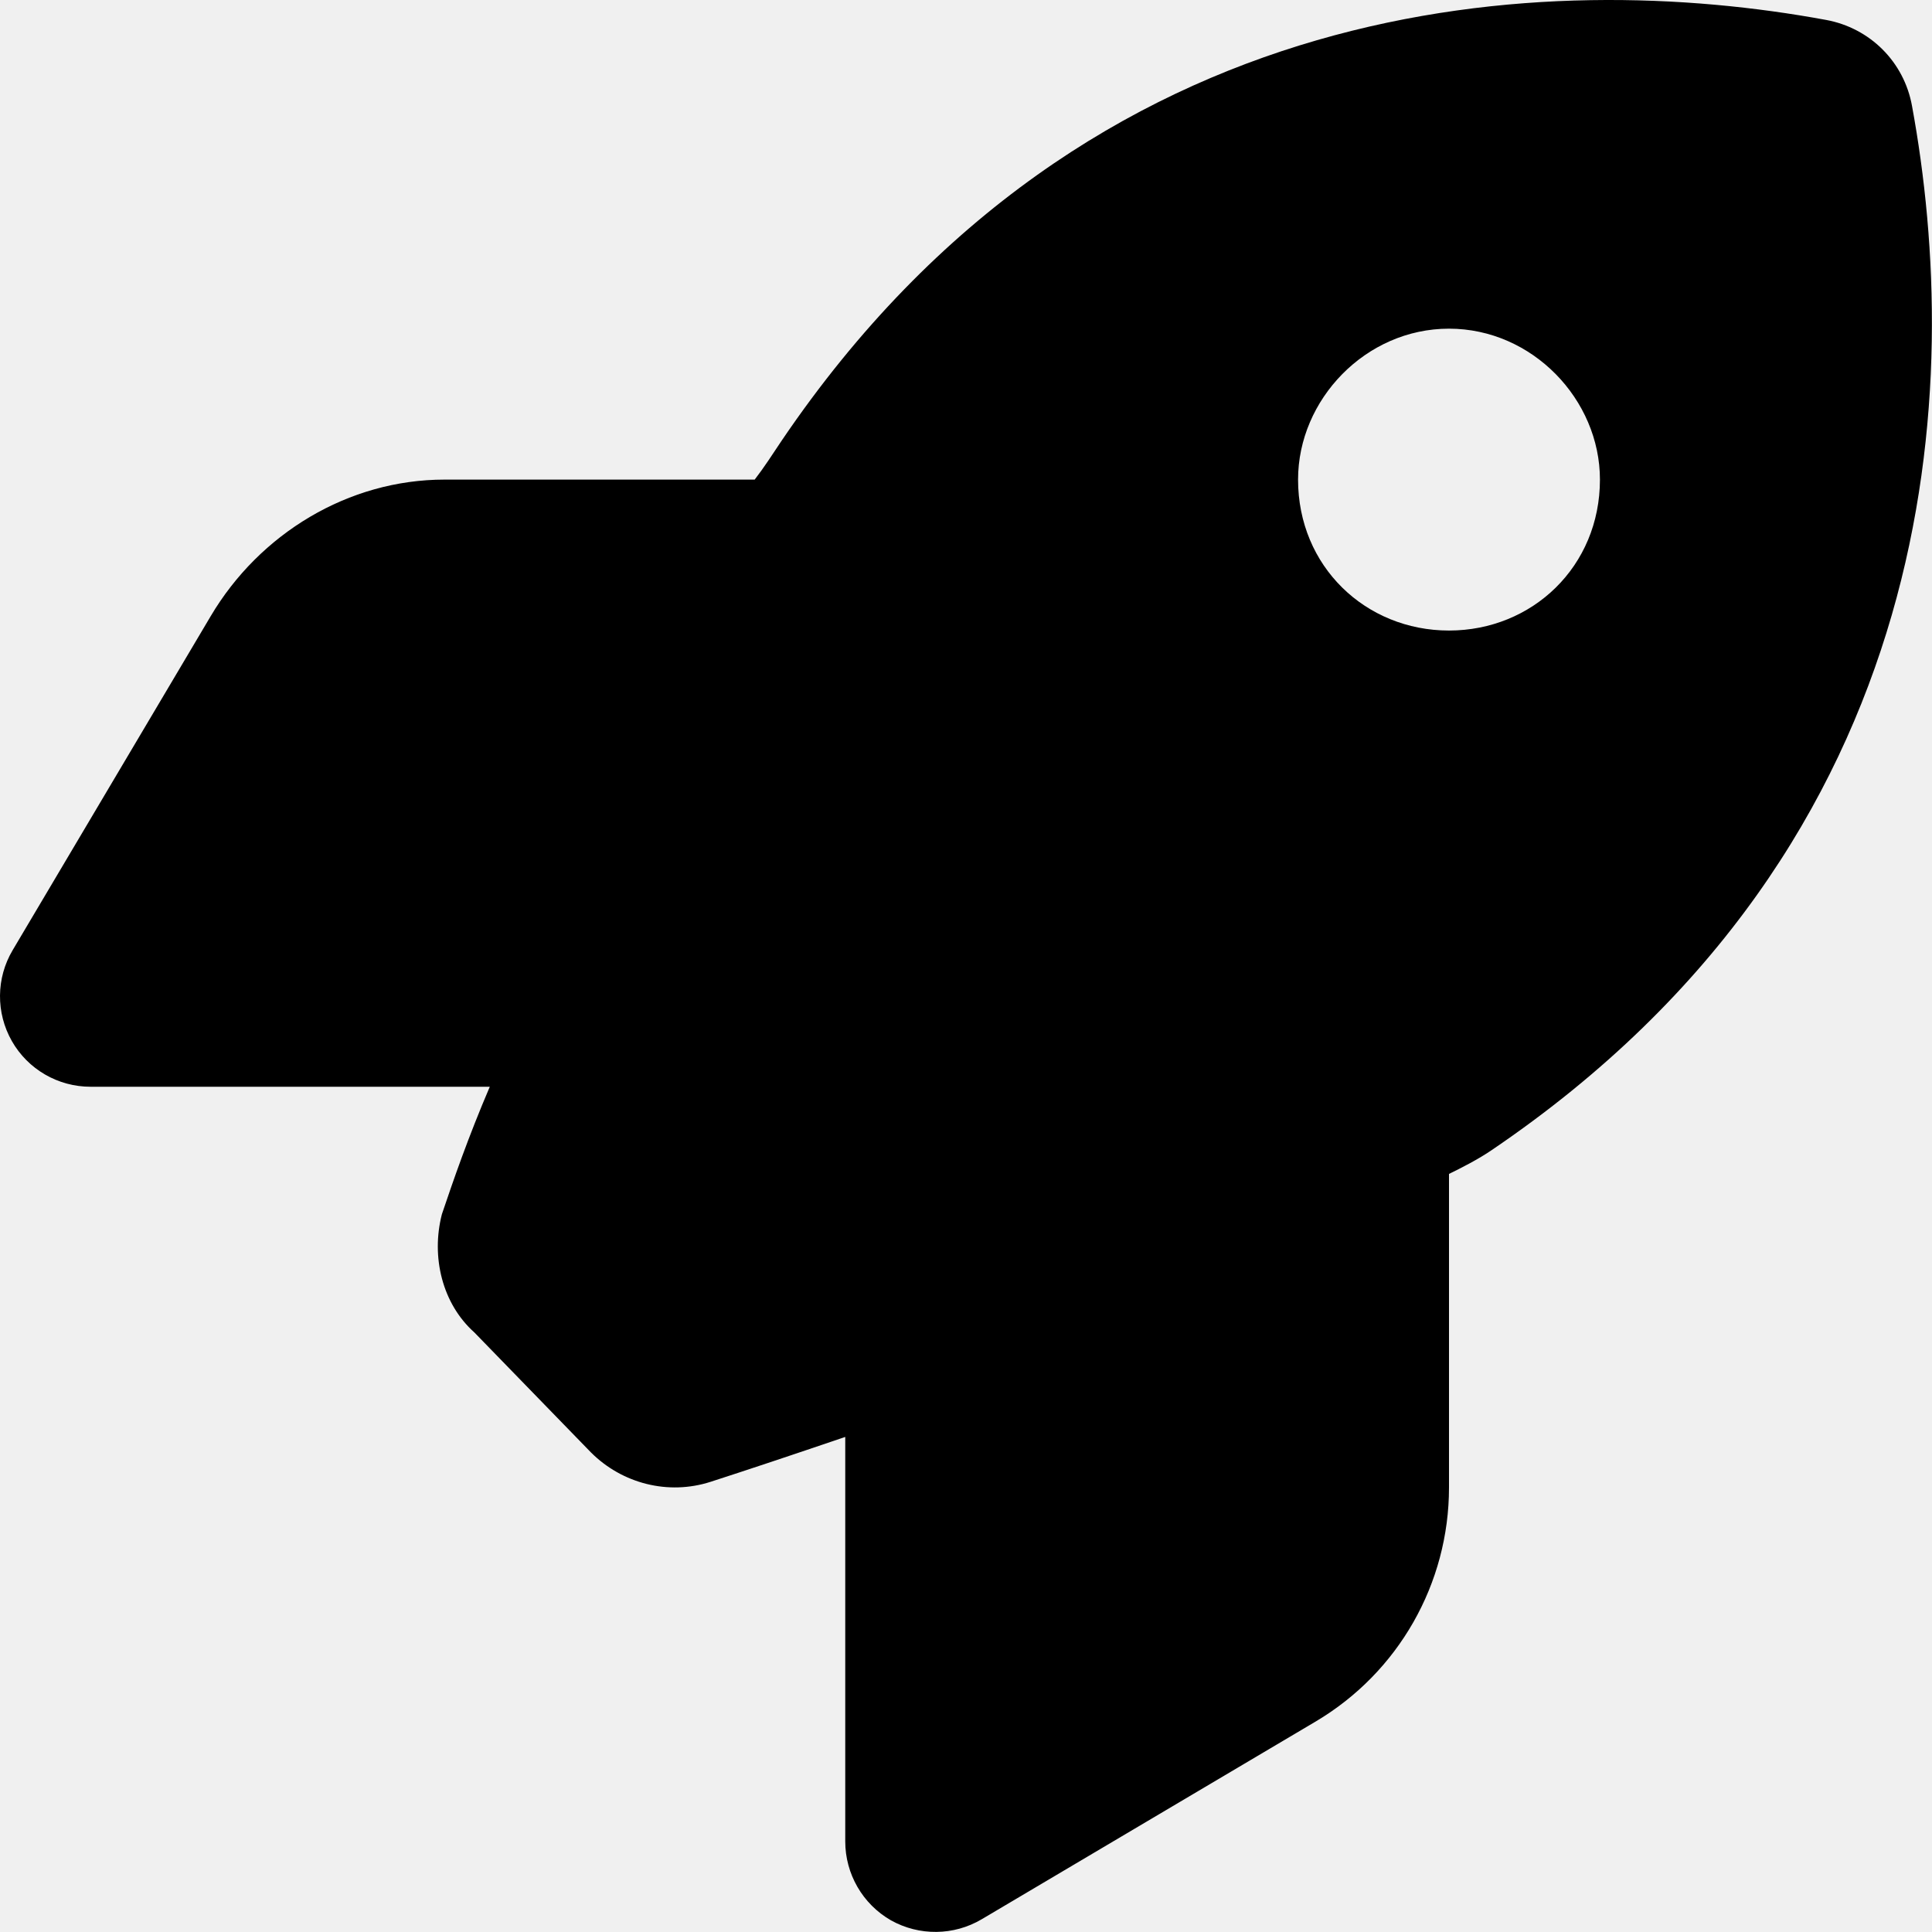
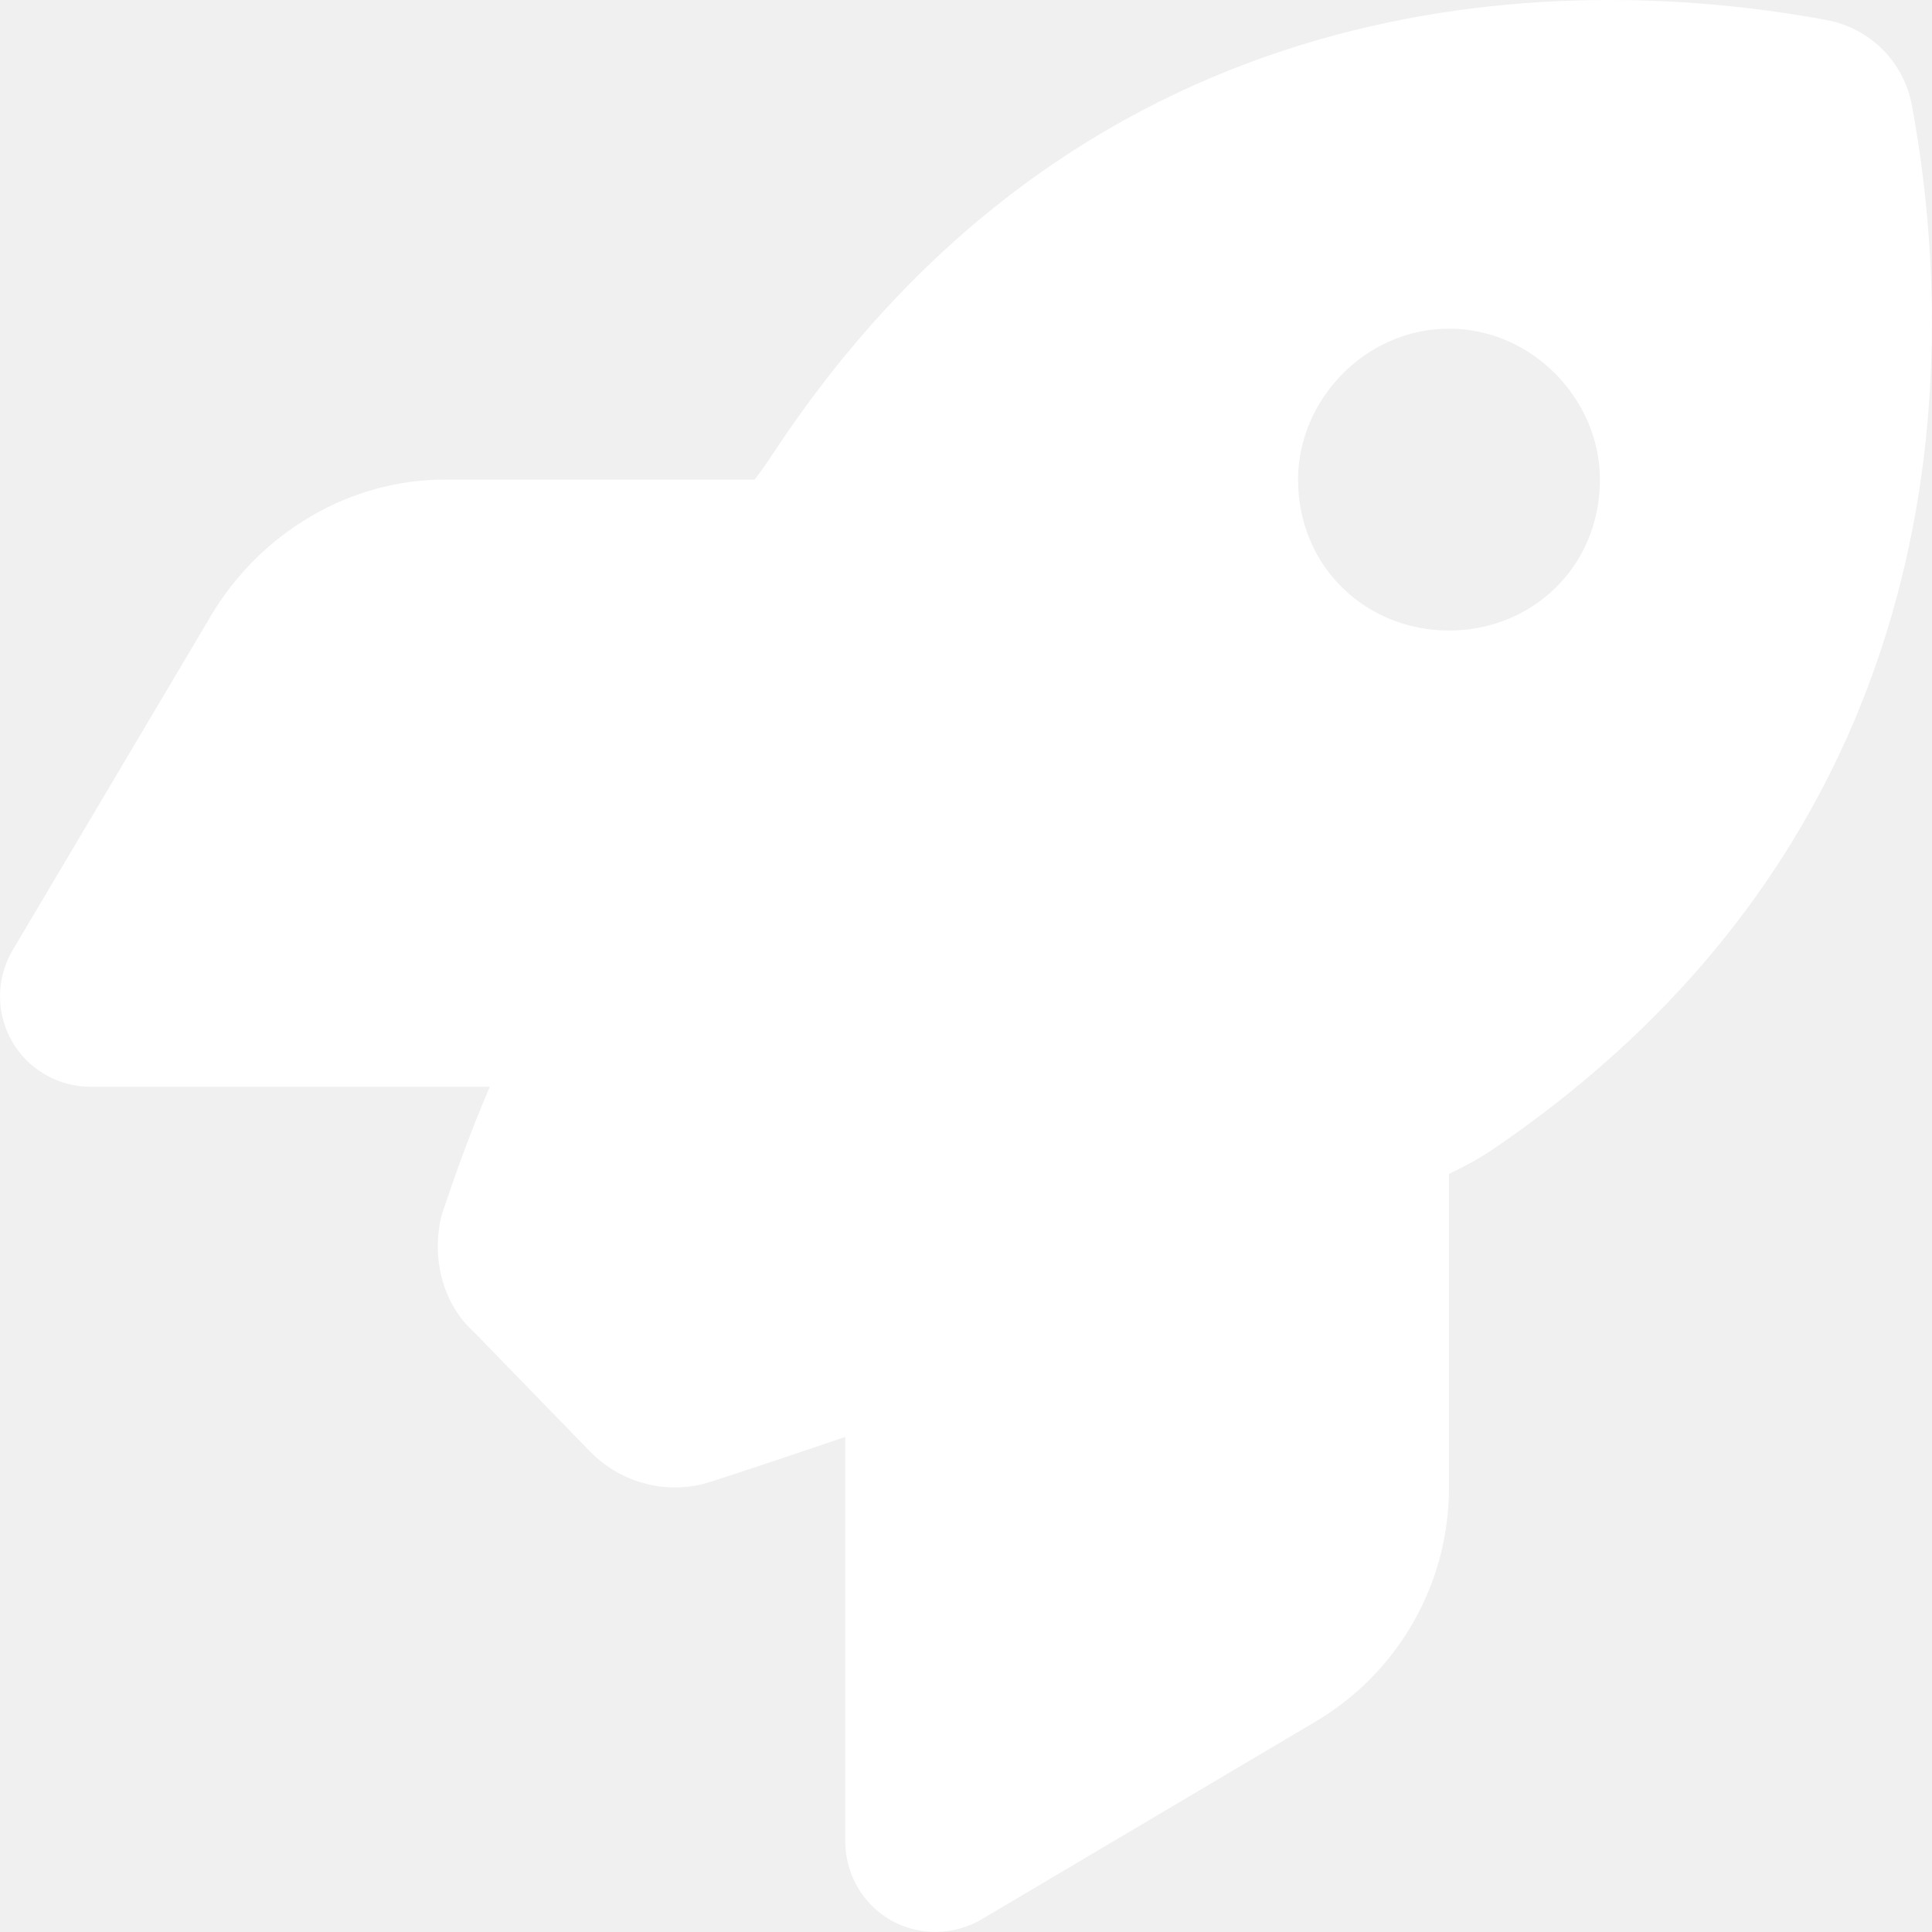
- <svg xmlns="http://www.w3.org/2000/svg" viewBox="0 0 512 512">
+ <svg xmlns="http://www.w3.org/2000/svg" fill="white" viewBox="0 0 512 512">
  <path d="M156.6 384.9L125.7 353.1C117.2 345.5 114.2 333.1 117.1 321.8C120.1 312.9 124.1 301.3 129.8 288H24C15.38 288 7.414 283.4 3.146 275.9C-1.123 268.4-1.042 259.2 3.357 251.8L55.83 163.3C68.79 141.4 92.33 127.1 117.8 127.1H200C202.4 124 204.8 120.3 207.2 116.7C289.1-4.07 411.1-8.142 483.9 5.275C495.6 7.414 504.6 16.43 506.7 28.06C520.1 100.9 516.1 222.9 395.3 304.8C391.8 307.2 387.1 309.6 384 311.1V394.2C384 419.7 370.6 443.2 348.7 456.2L260.2 508.6C252.8 513 243.6 513.1 236.1 508.9C228.6 504.6 224 496.6 224 488V380.8C209.9 385.6 197.6 389.7 188.3 392.7C177.1 396.3 164.9 393.2 156.6 384.9V384.9zM384 167.1C406.1 167.1 424 150.1 424 127.1C424 105.9 406.1 87.1 384 87.1C361.9 87.1 344 105.9 344 127.1C344 150.1 361.9 167.1 384 167.1z" />
</svg>
